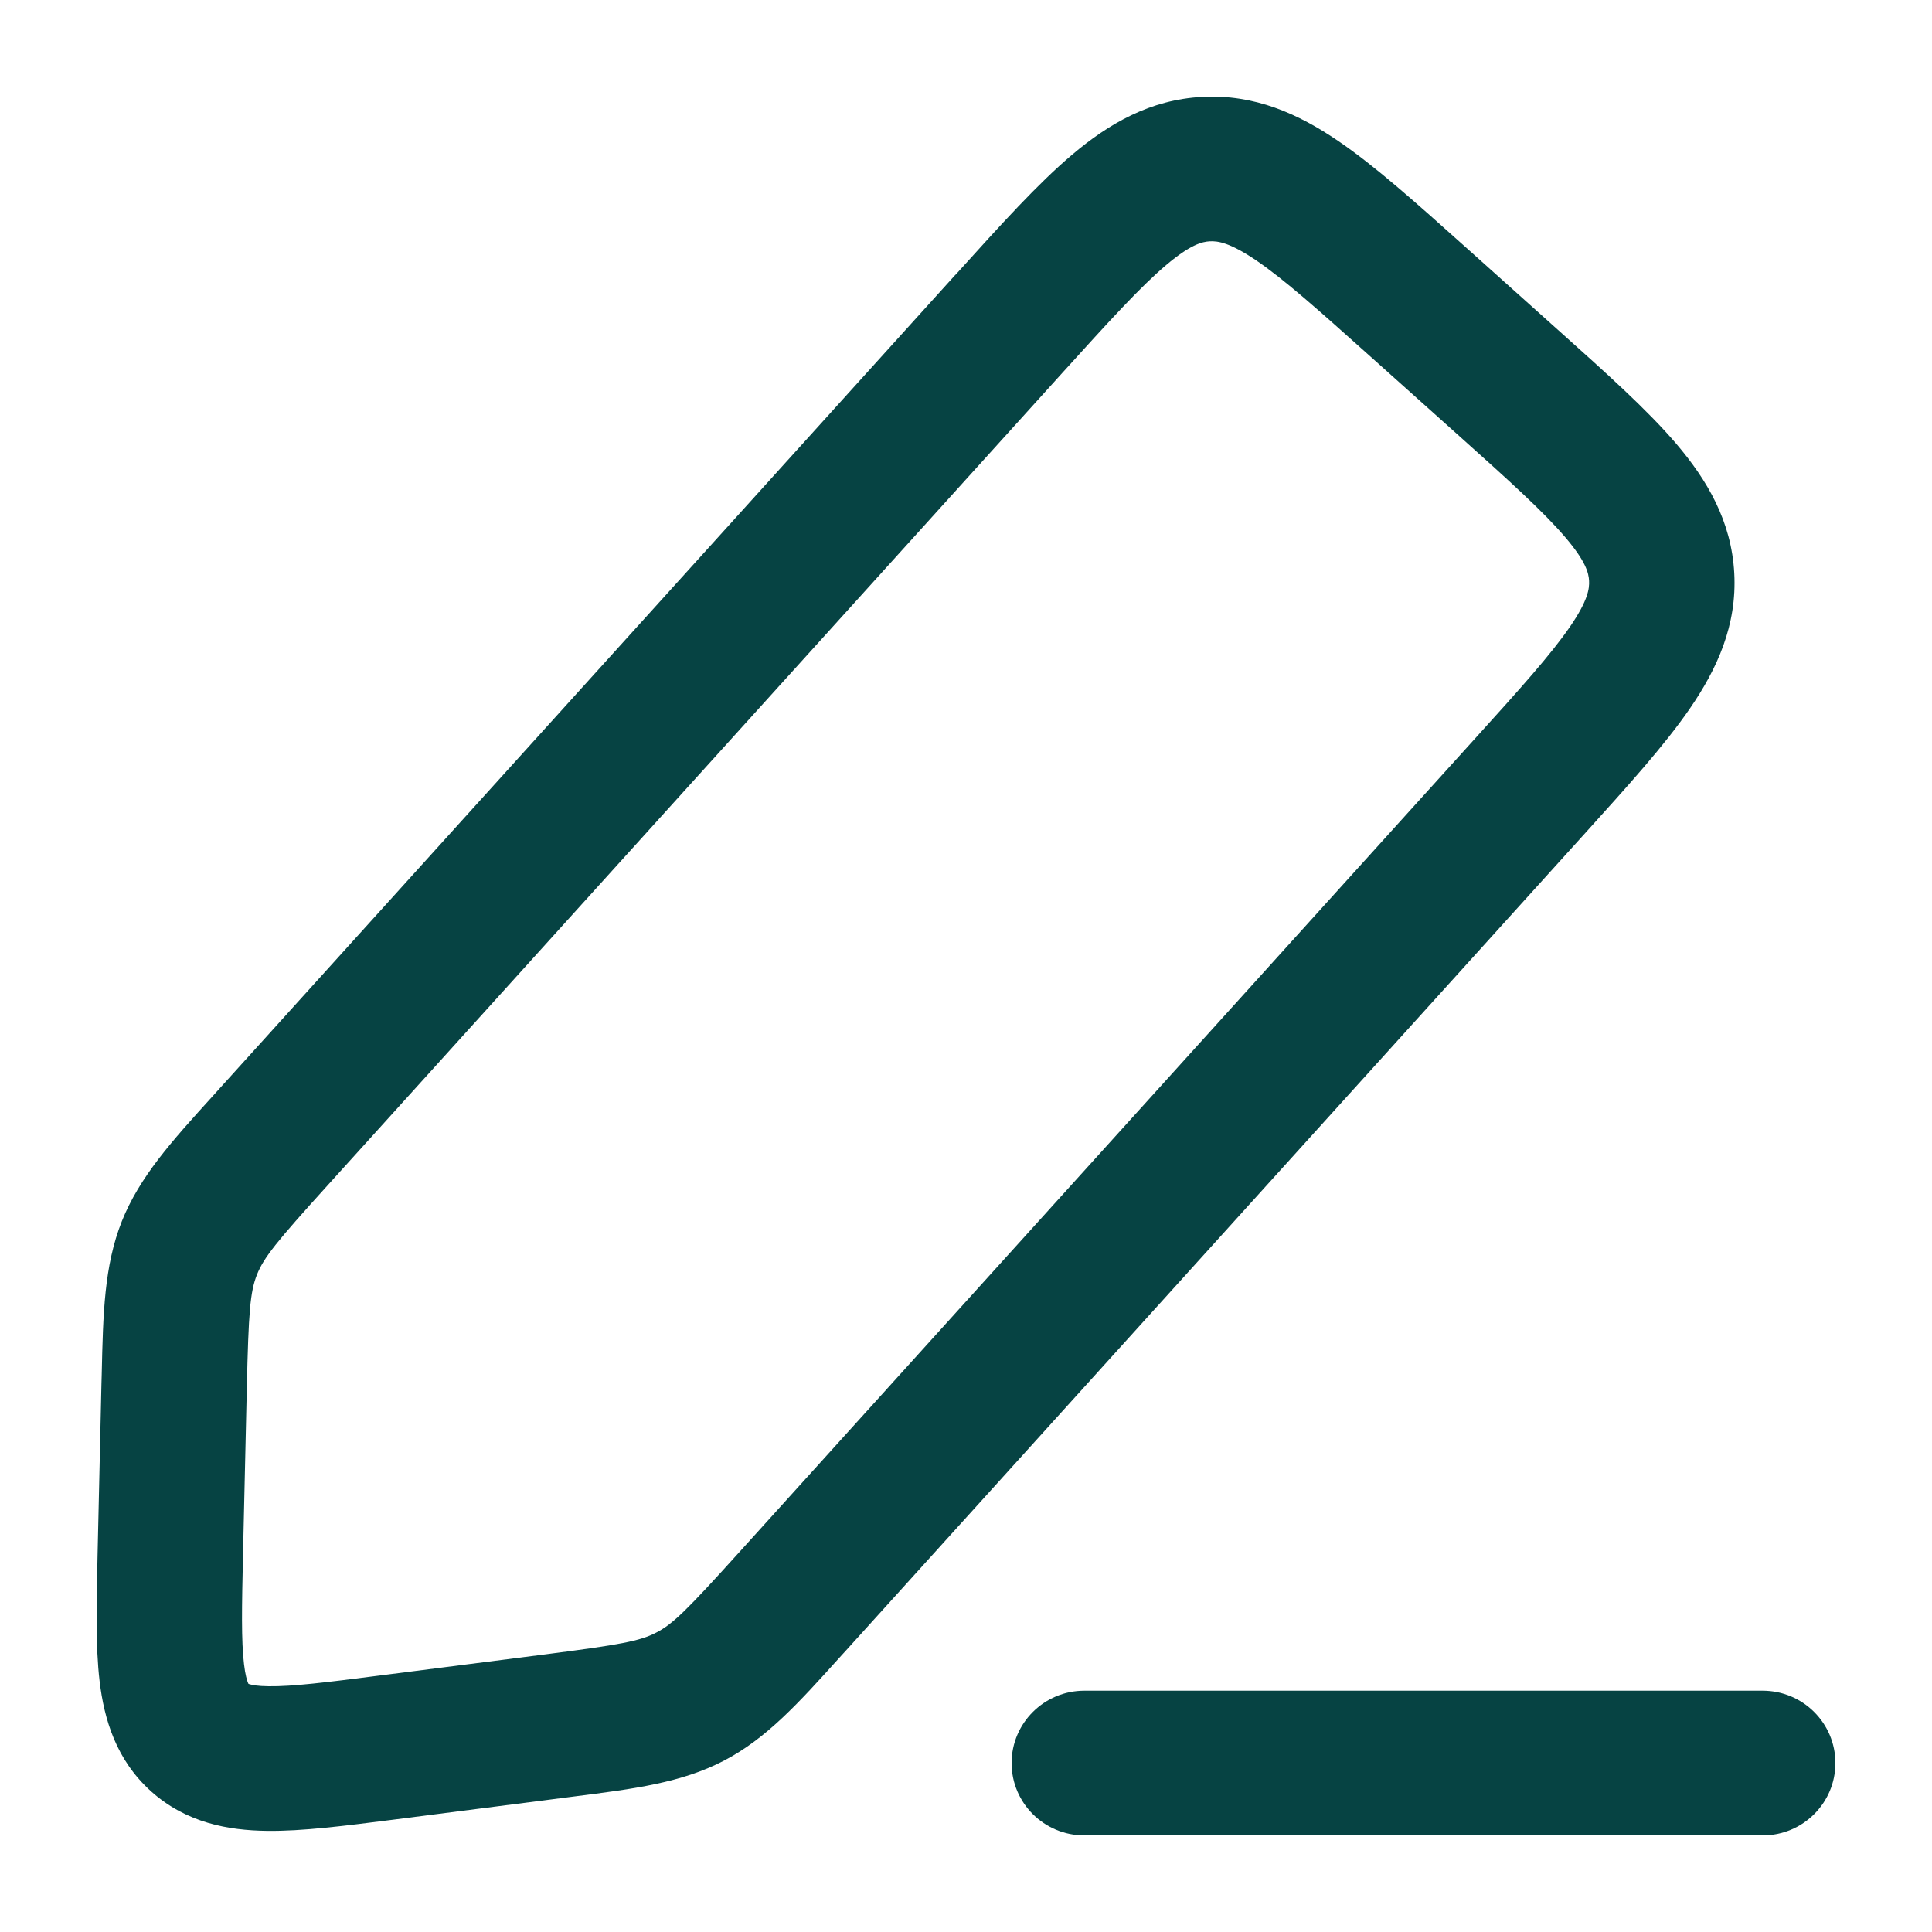
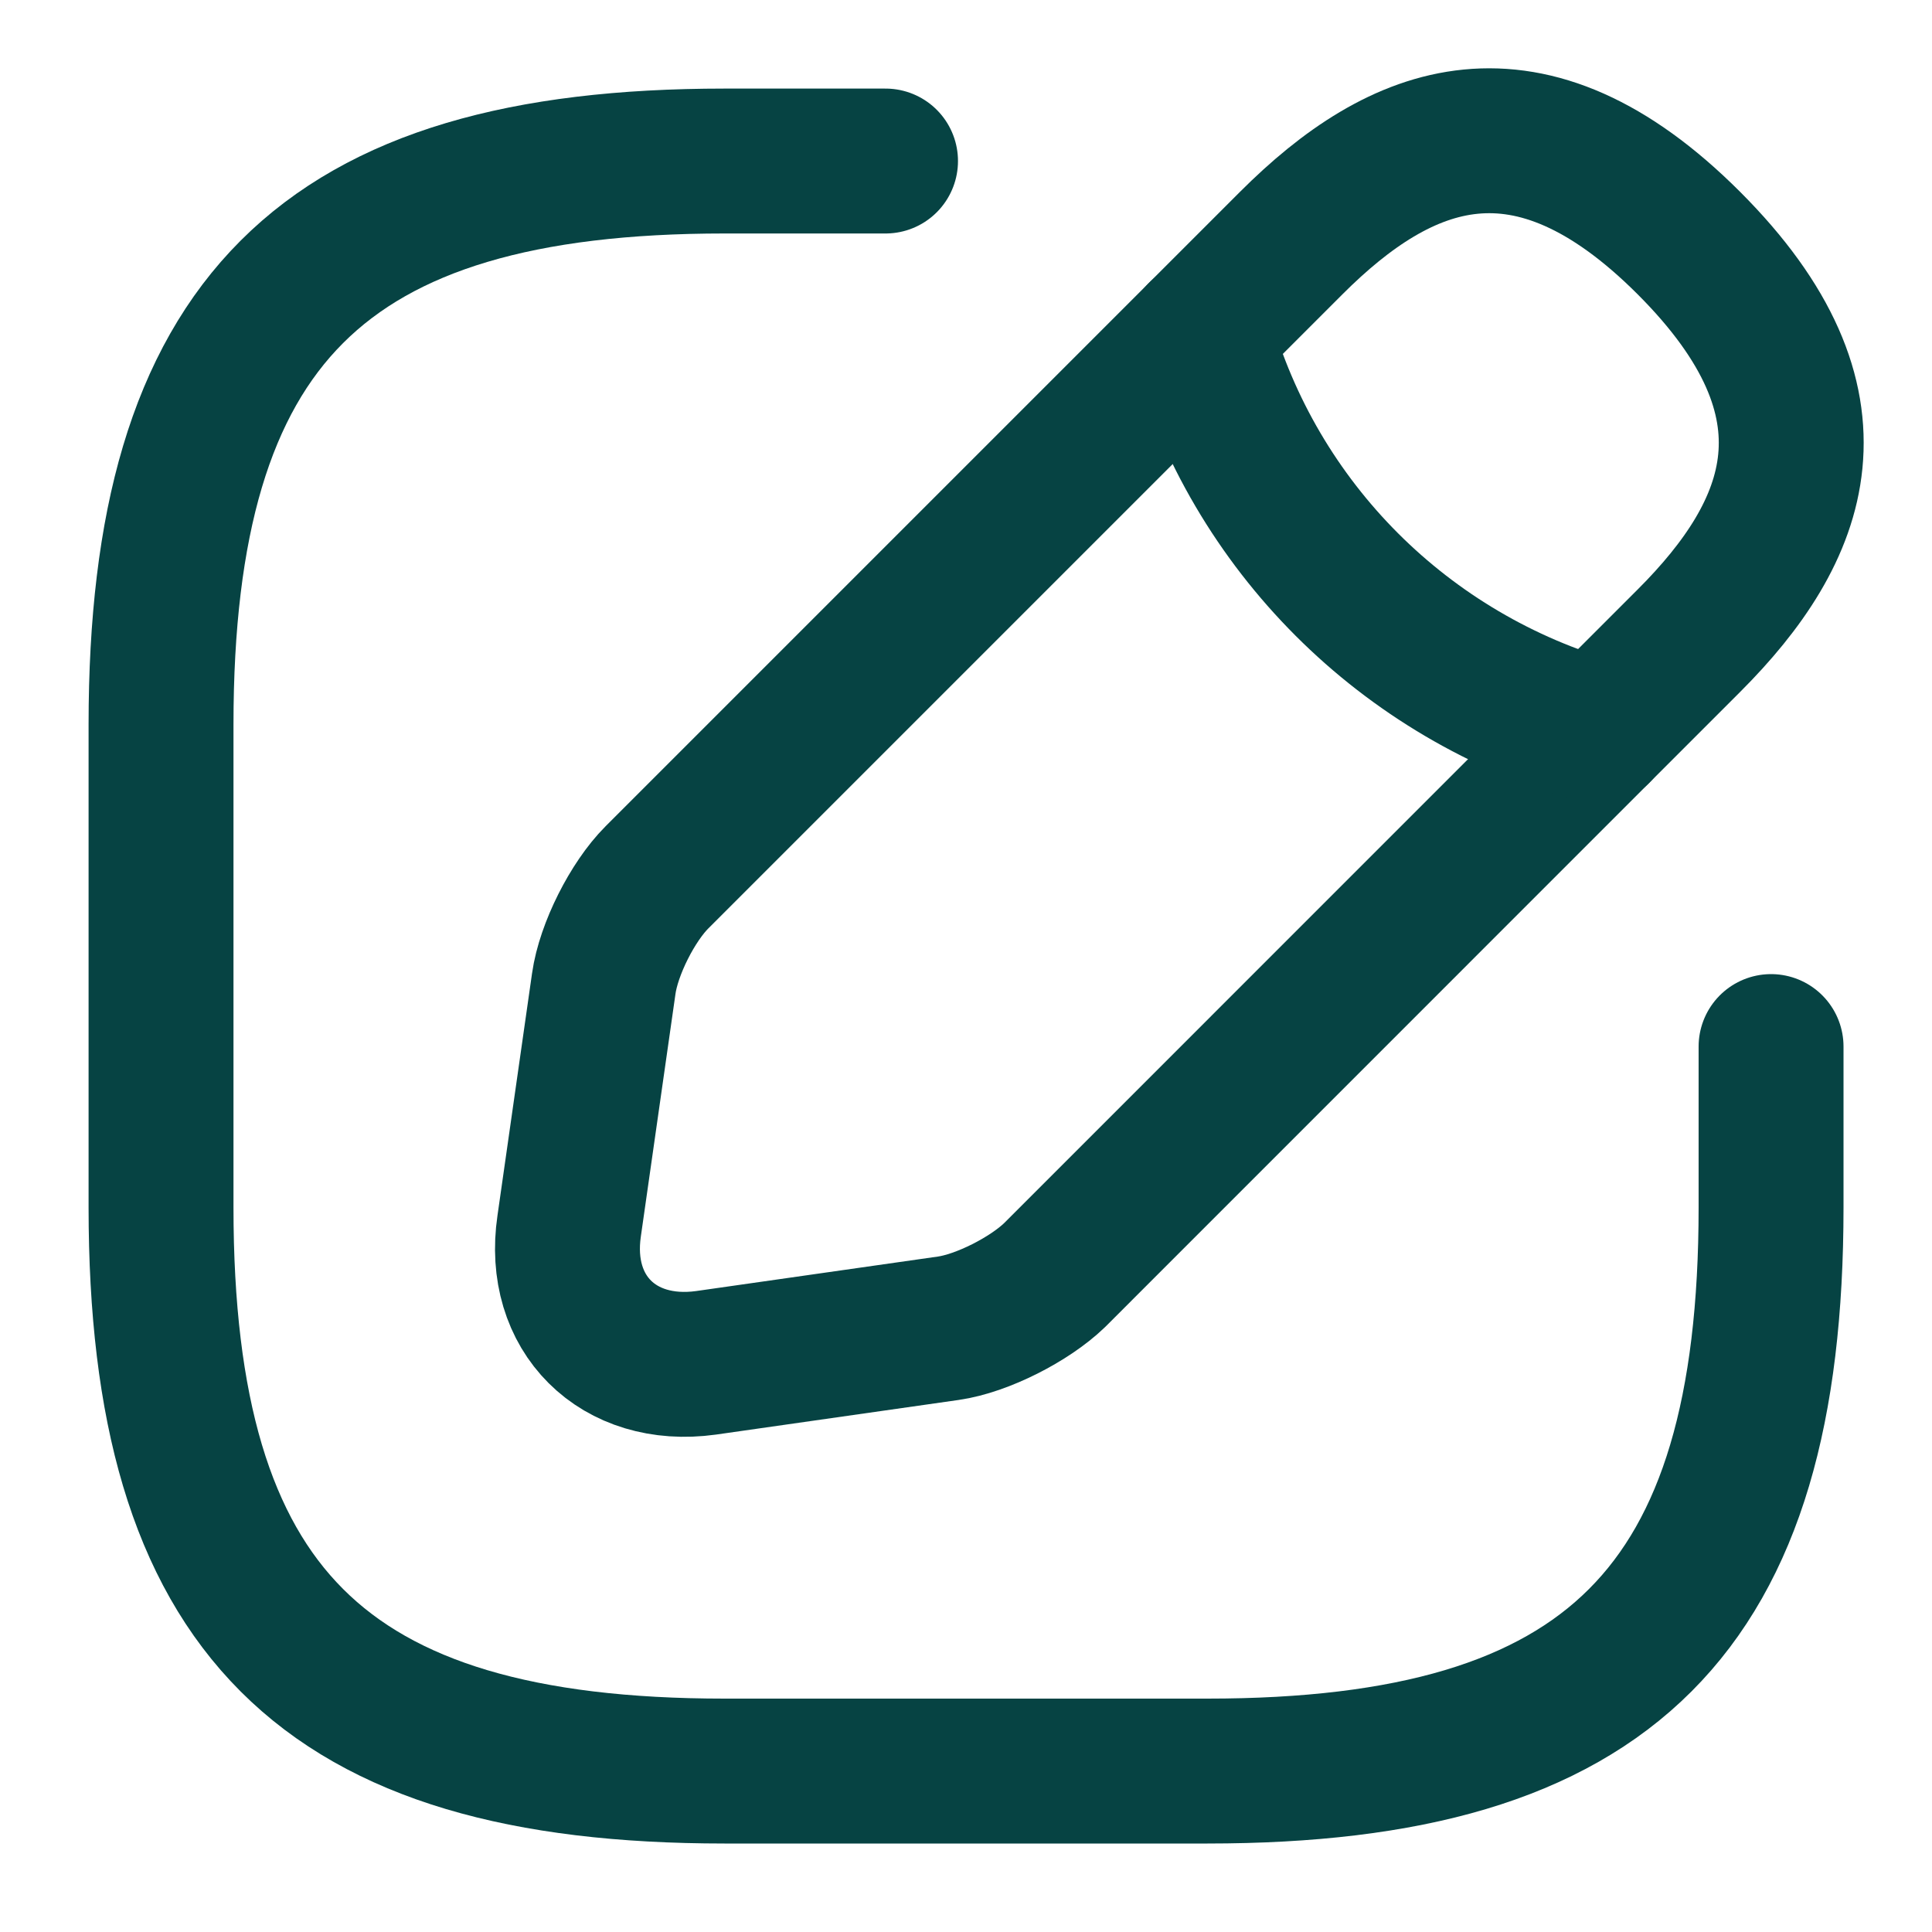
<svg xmlns="http://www.w3.org/2000/svg" width="20" height="20" viewBox="0 0 20 20" fill="none">
-   <path d="M15.157 2.545C15.169 2.556 15.181 2.567 15.194 2.578L16.09 3.381C16.102 3.392 16.115 3.403 16.127 3.414C16.623 3.858 17.05 4.24 17.351 4.592C17.673 4.97 17.924 5.395 17.953 5.934C17.982 6.473 17.776 6.922 17.496 7.331C17.234 7.713 16.849 8.138 16.403 8.632L8.762 17.081C8.738 17.108 8.713 17.135 8.689 17.161C8.269 17.627 7.936 17.996 7.495 18.226C7.054 18.456 6.56 18.519 5.936 18.598C5.9 18.603 5.864 18.607 5.828 18.612L4.073 18.837C3.577 18.9 3.128 18.958 2.763 18.953C2.364 18.948 1.93 18.871 1.565 18.545C1.201 18.218 1.078 17.797 1.031 17.403C0.988 17.041 0.999 16.591 1.01 16.094L1.05 14.333C1.051 14.297 1.052 14.261 1.053 14.225C1.067 13.599 1.078 13.104 1.261 12.643C1.445 12.182 1.778 11.814 2.2 11.349C2.224 11.323 2.248 11.296 2.272 11.269L9.88 2.856C9.892 2.844 9.903 2.832 9.914 2.82C10.36 2.326 10.744 1.901 11.098 1.602C11.477 1.281 11.905 1.031 12.446 1.003C12.988 0.974 13.44 1.178 13.851 1.458C14.234 1.718 14.661 2.101 15.157 2.545ZM13.002 2.694C12.73 2.51 12.606 2.494 12.525 2.498C12.445 2.502 12.324 2.531 12.073 2.743C11.805 2.969 11.488 3.318 10.999 3.858L3.391 12.271C2.862 12.855 2.732 13.016 2.66 13.195C2.589 13.375 2.573 13.581 2.555 14.367L2.516 16.079C2.503 16.642 2.497 16.984 2.526 17.227C2.539 17.34 2.557 17.395 2.567 17.42C2.569 17.426 2.571 17.429 2.572 17.431C2.574 17.432 2.578 17.434 2.584 17.435C2.61 17.443 2.667 17.455 2.781 17.456C3.028 17.459 3.369 17.417 3.93 17.345L5.636 17.127C6.42 17.026 6.625 16.989 6.796 16.899C6.968 16.81 7.115 16.663 7.643 16.079L15.251 7.666C15.74 7.126 16.055 6.775 16.253 6.487C16.439 6.216 16.454 6.093 16.45 6.013C16.446 5.932 16.417 5.812 16.204 5.562C15.977 5.296 15.627 4.98 15.084 4.494L14.187 3.691C13.644 3.205 13.292 2.891 13.002 2.694Z" fill-rule="evenodd" clip-rule="evenodd" fill="#064343" />
-   <path d="M10.472 18.251C10.472 17.838 10.809 17.502 11.225 17.502H18.247C18.663 17.502 19 17.838 19 18.251C19 18.665 18.663 19 18.247 19H11.225C10.809 19 10.472 18.665 10.472 18.251Z" fill-rule="evenodd" clip-rule="evenodd" fill="#064343" />
+   <path d="M9.167 1.667H7.5C3.334 1.667 1.667 3.334 1.667 7.5V12.5C1.667 16.667 3.334 18.334 7.5 18.334H12.5C16.667 18.334 18.334 16.667 18.334 12.5V10.834" stroke="#064343" stroke-width="1.5" stroke-linecap="round" stroke-linejoin="round" />
+   <path d="M13.367 2.516L6.8 9.083C6.55 9.333 6.3 9.825 6.25 10.183L5.892 12.691C5.758 13.6 6.4 14.233 7.308 14.108L9.817 13.75C10.167 13.7 10.658 13.45 10.917 13.2L17.483 6.633C18.617 5.5 19.15 4.183 17.483 2.516C15.817 0.85 14.5 1.383 13.367 2.516Z" stroke="#064343" stroke-width="1.5" stroke-miterlimit="10" stroke-linecap="round" stroke-linejoin="round" />
+   <path d="M12.425 3.458C12.983 5.45 14.541 7.008 16.541 7.575" stroke="#064343" stroke-width="1.5" stroke-miterlimit="10" stroke-linecap="round" stroke-linejoin="round" />
</svg>
